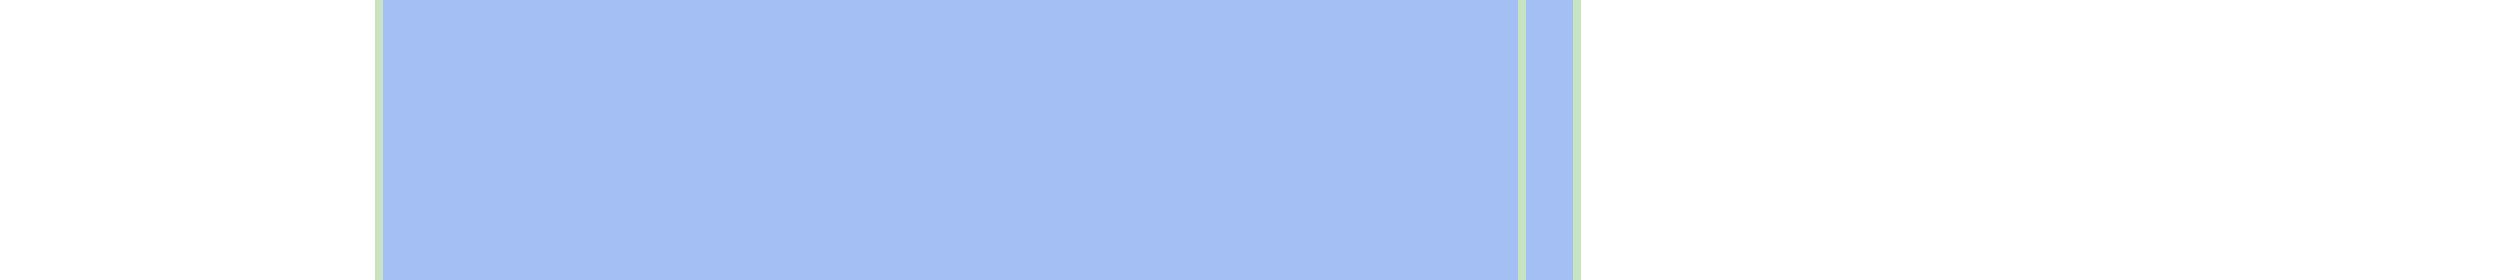
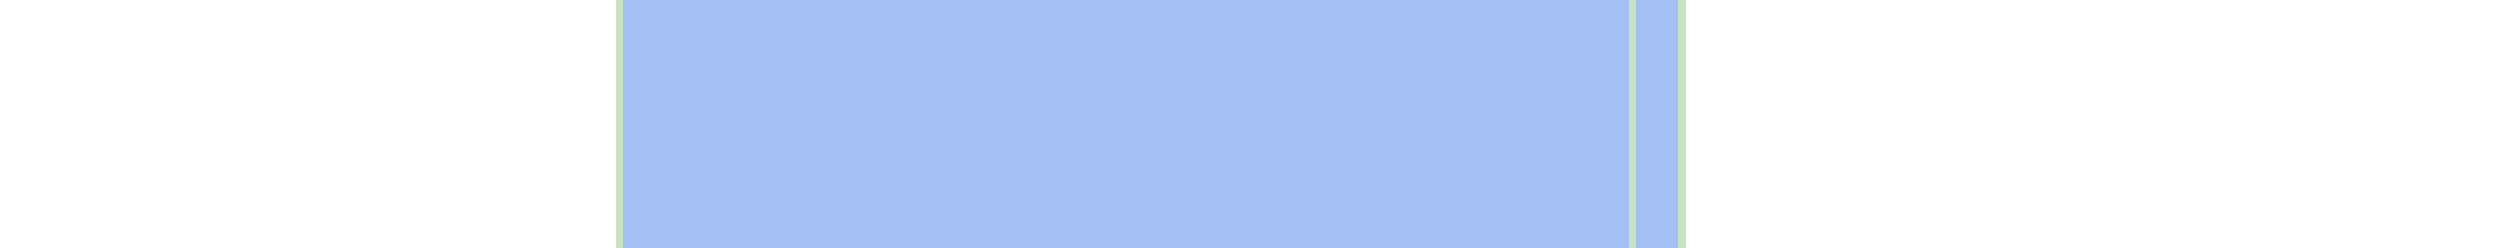
- <svg xmlns="http://www.w3.org/2000/svg" viewBox="0 0 313 35" shape-rendering="crispEdges">
-   <rect y="0" x="47" width="151" height="35" fill="#a3bff4" />
-   <rect y="0" x="47" width="1" height="35" fill="#c8e3c2" />
-   <rect y="0" x="190" width="1" height="35" fill="#c8e3c2" />
-   <rect y="0" x="197" width="1" height="35" fill="#c8e3c2" />
+ <svg xmlns="http://www.w3.org/2000/svg" viewBox="0 0 353 35" shape-rendering="crispEdges">
+   <rect y="0" x="87" width="151" height="35" fill="#a3bff4" />
+   <rect y="0" x="87" width="1" height="35" fill="#c8e3c2" />
+   <rect y="0" x="230" width="1" height="35" fill="#c8e3c2" />
+   <rect y="0" x="237" width="1" height="35" fill="#c8e3c2" />
</svg>
